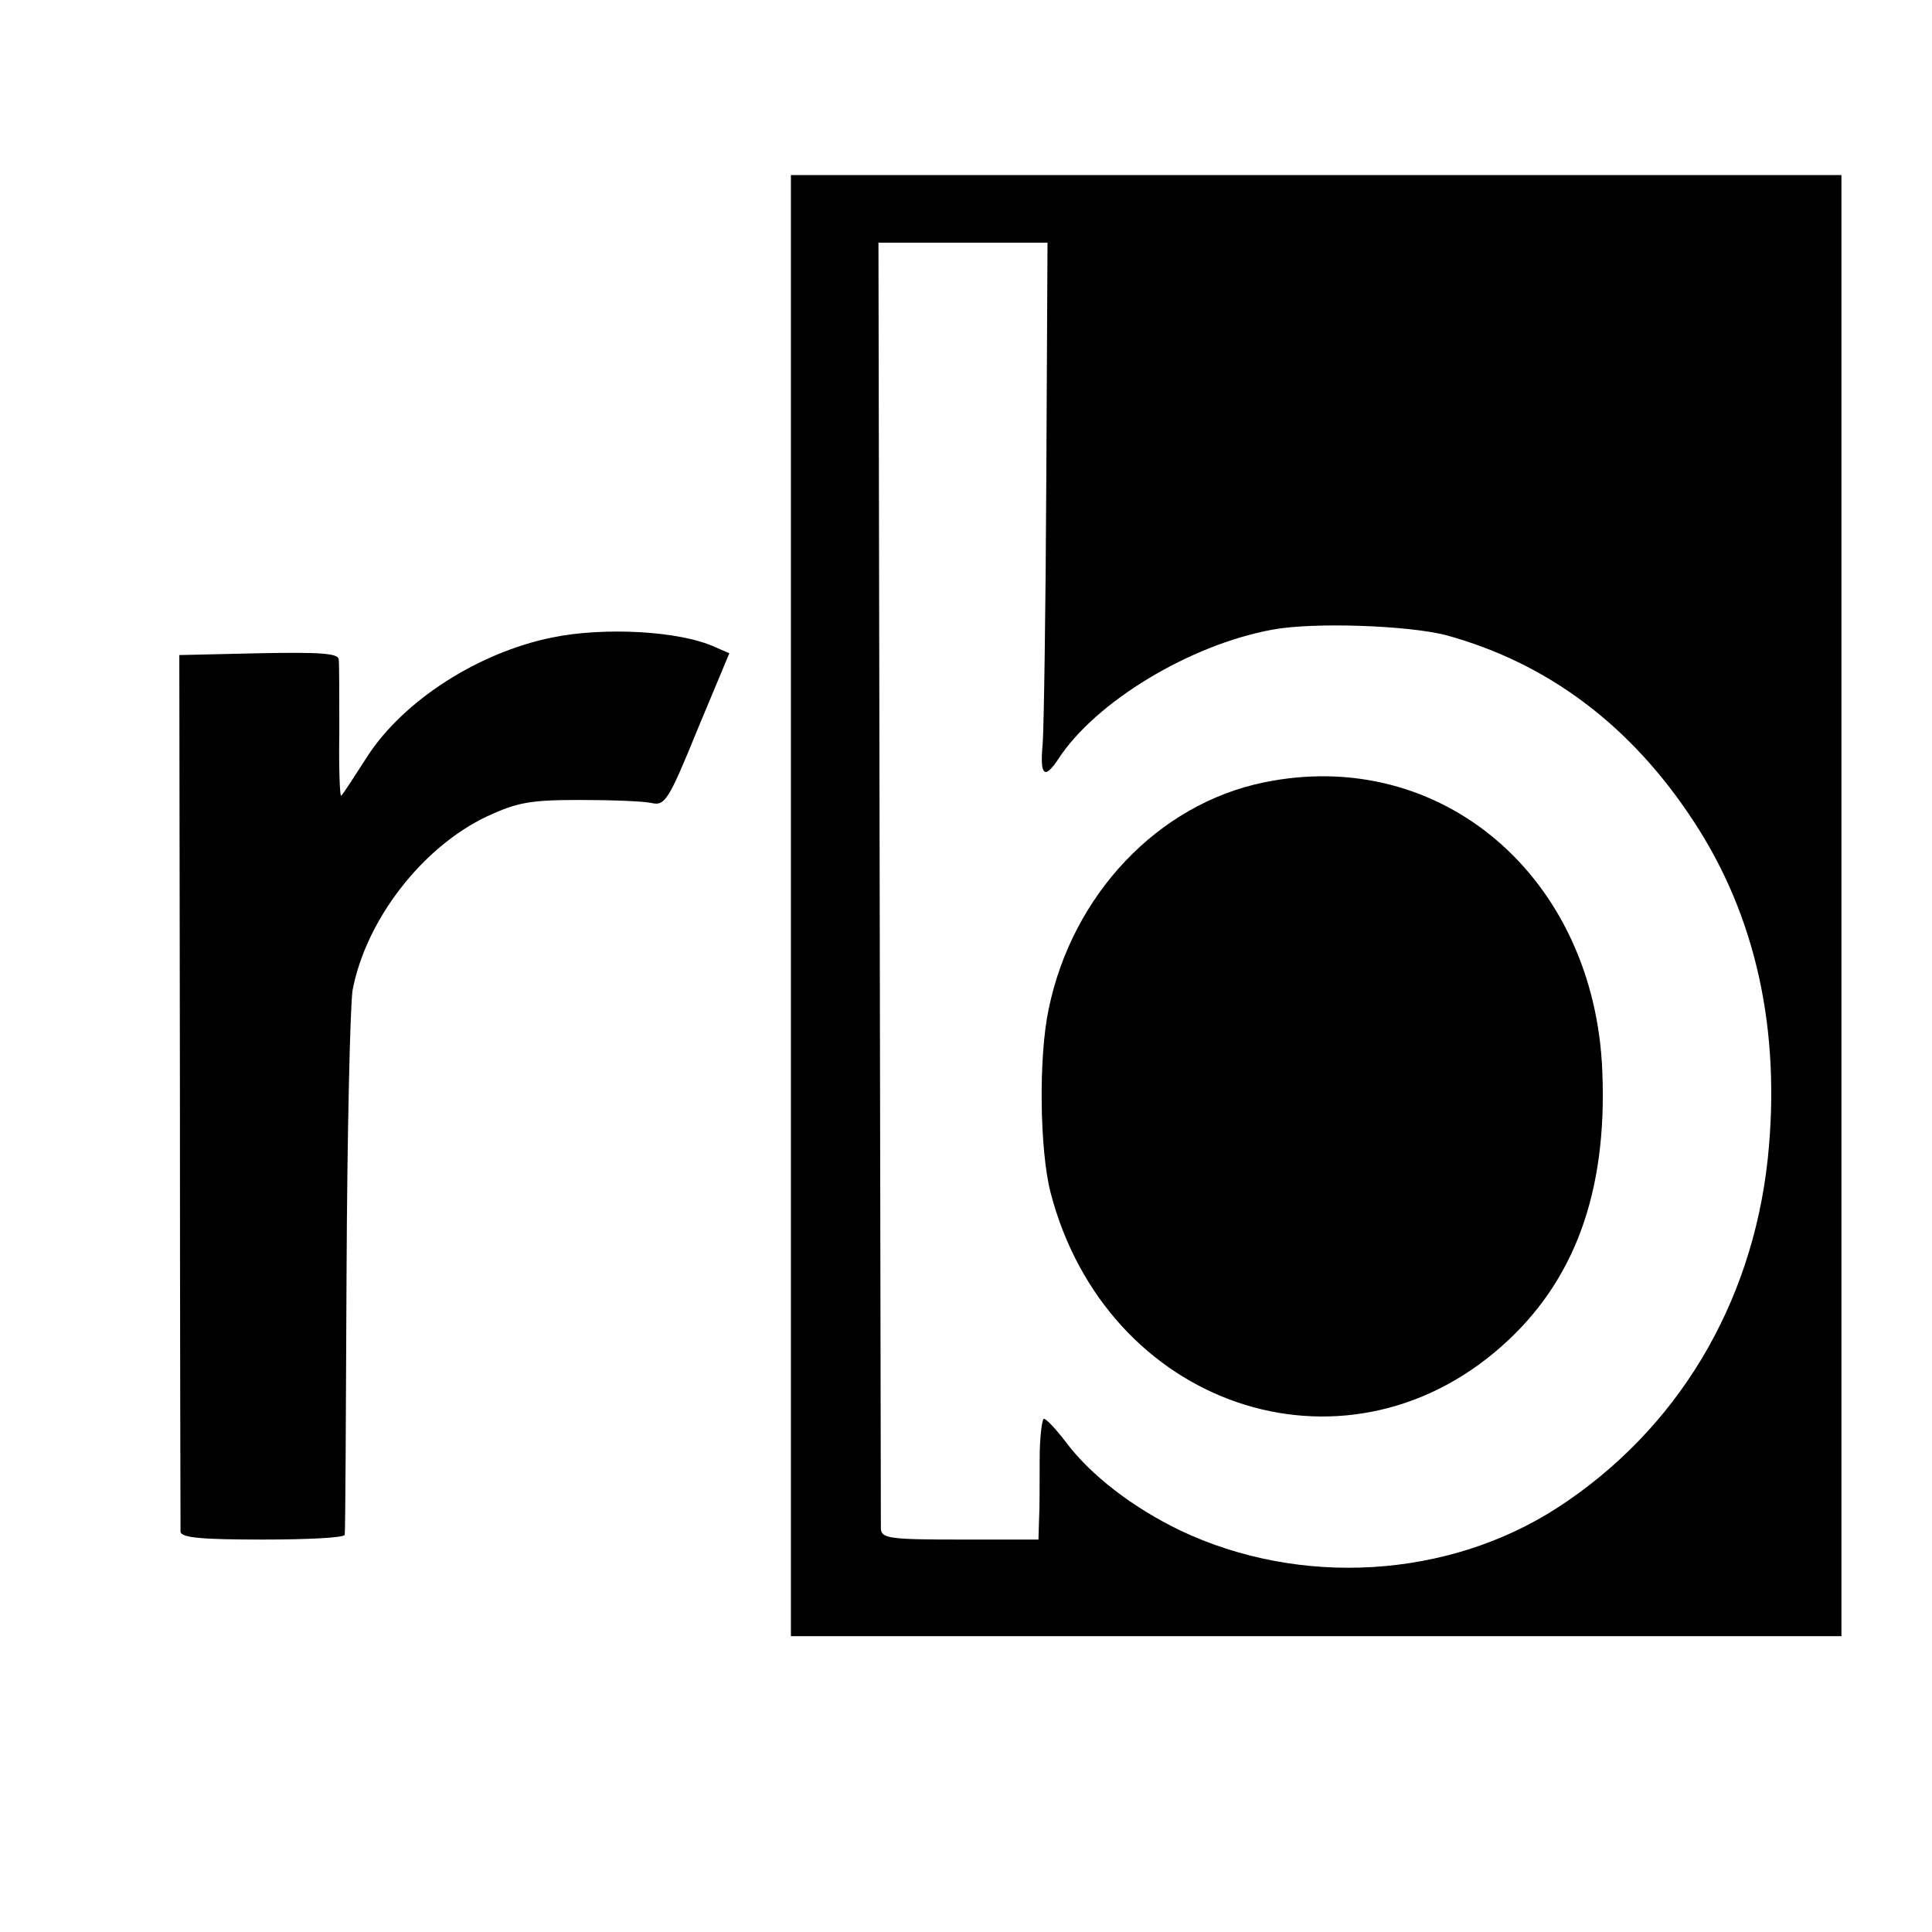
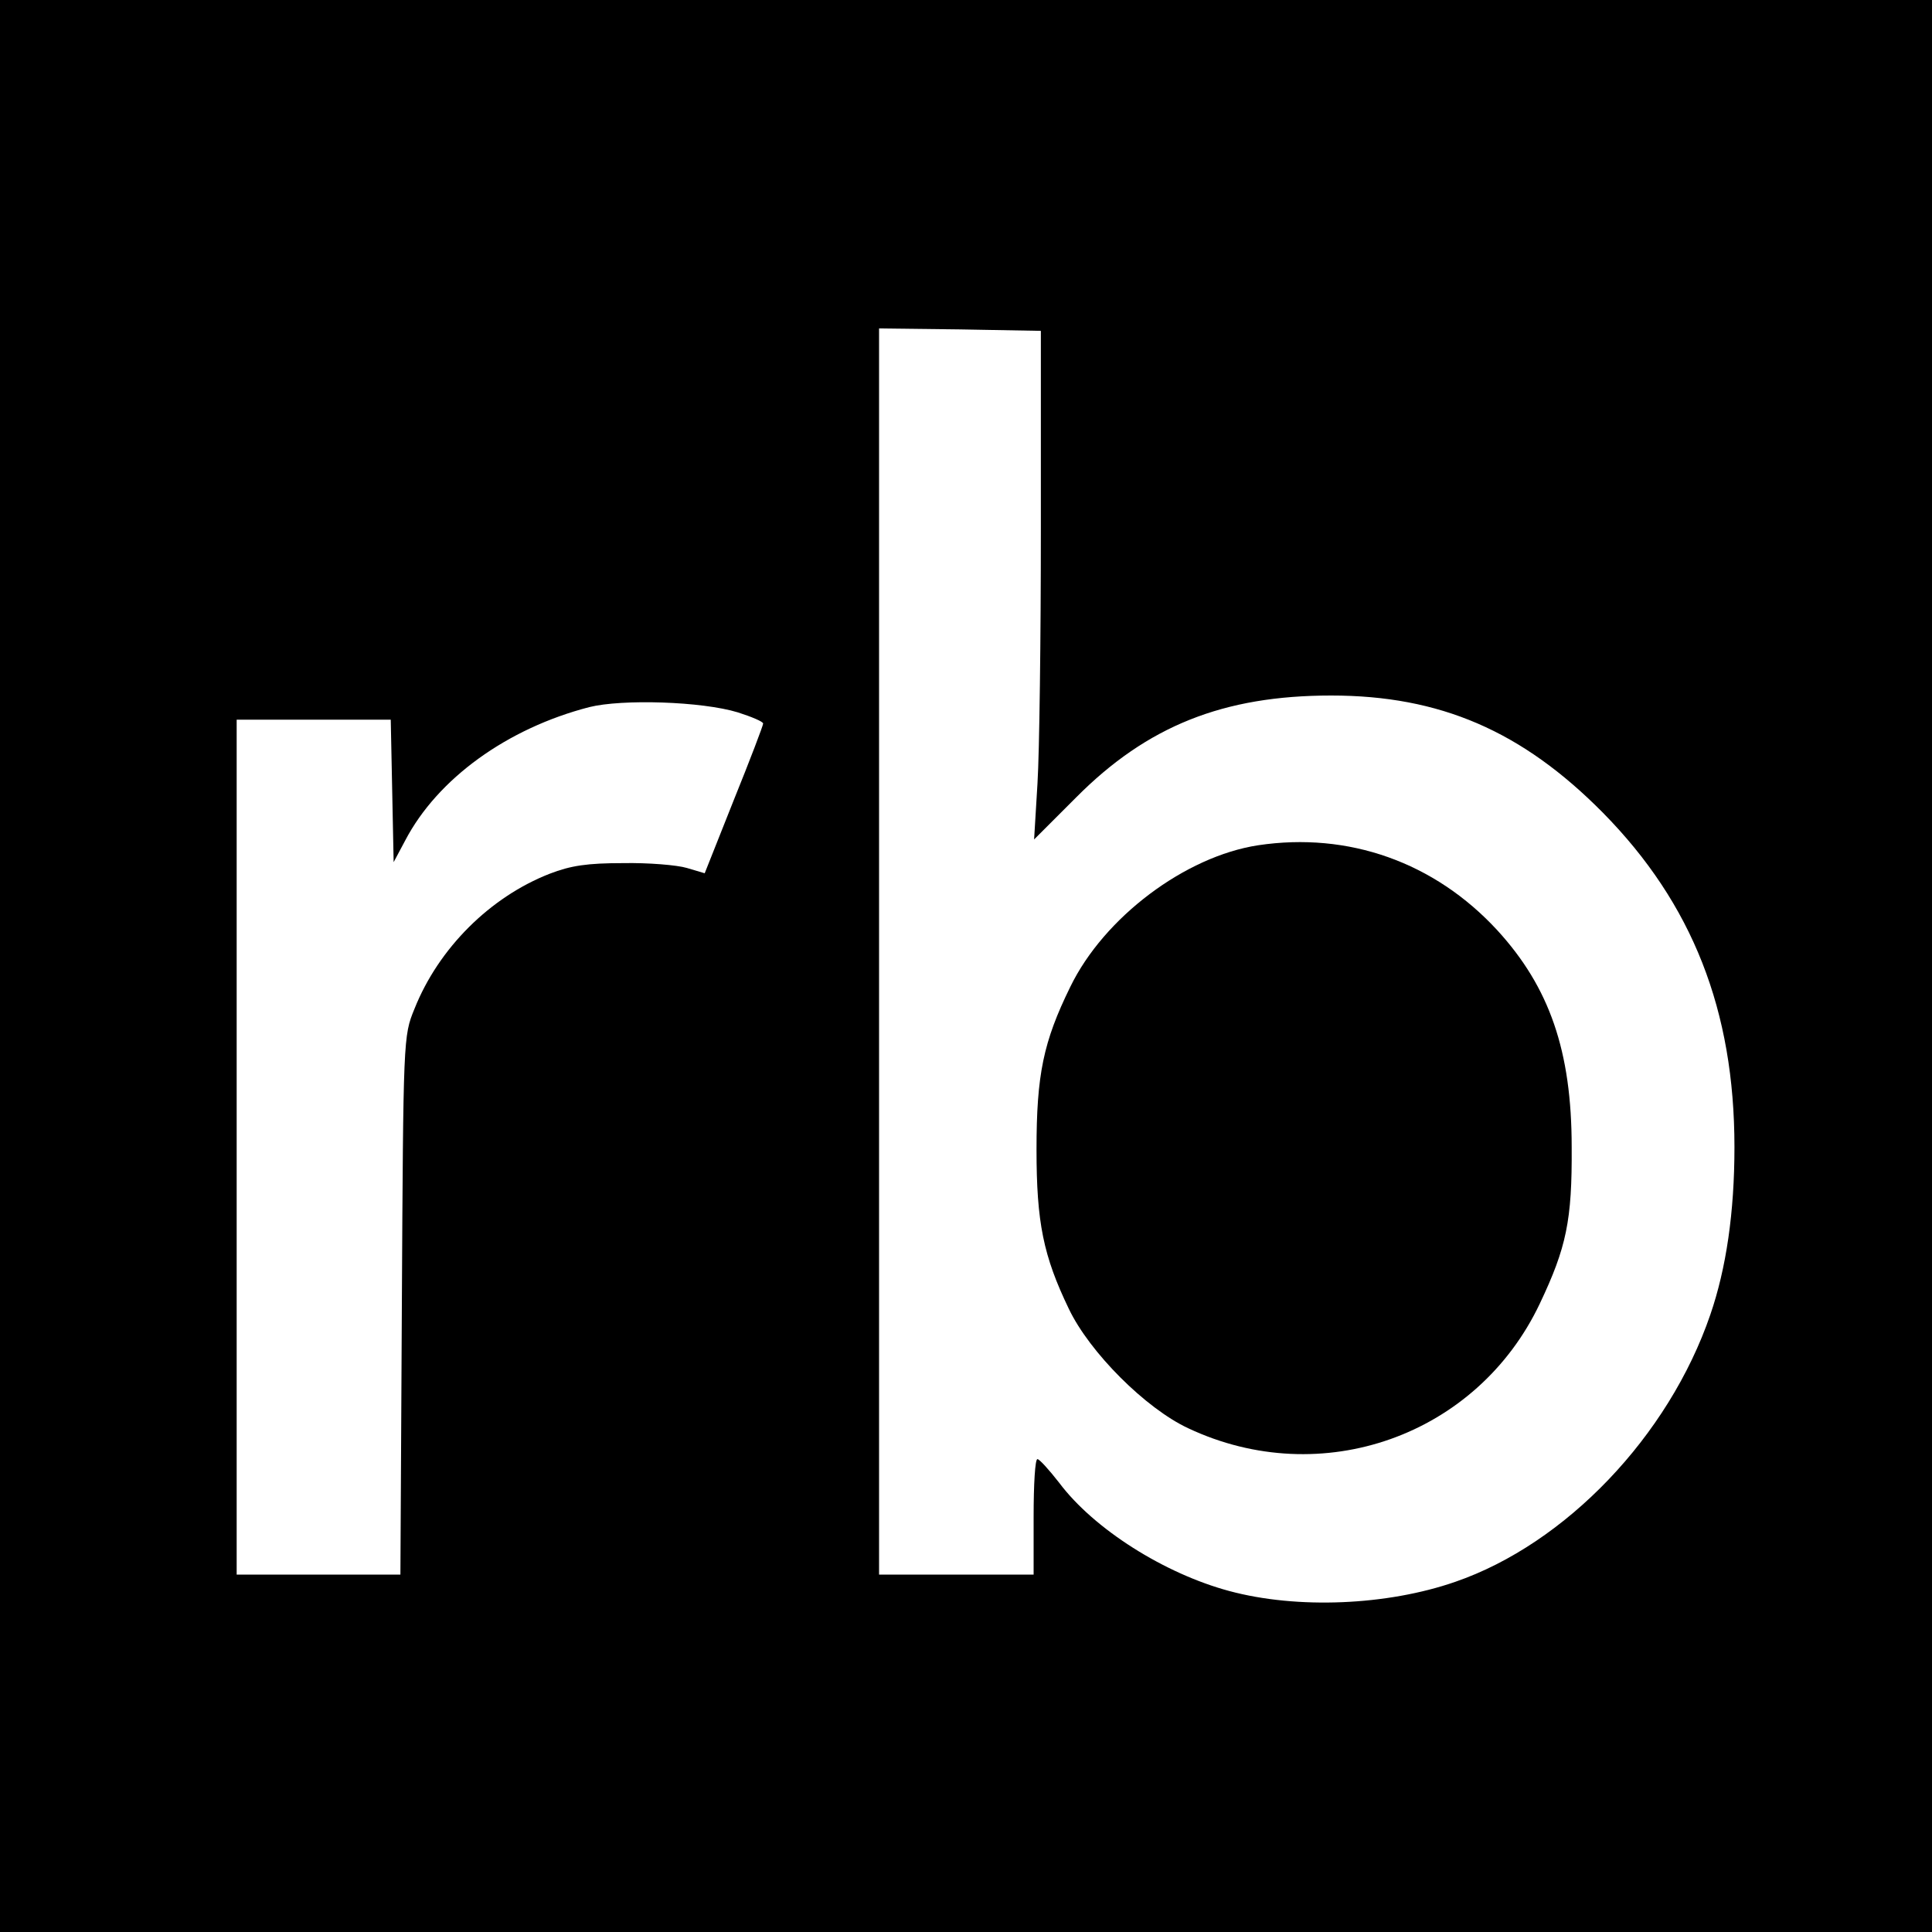
- <svg xmlns="http://www.w3.org/2000/svg" version="1.0" width="320pt" height="320pt" viewBox="0 0 320 320" preserveAspectRatio="xMidYMid meet">
-   <g transform="translate(0,320) scale(0.1,-0.1)" fill="#000000" stroke="none">
-     <path d="M1310 1700 l0 -1210 870 0 870 0 0 1210 0 1210 -870 0 -870 0 0 -1210z m423 706 c-1 -215 -4 -412 -6 -438 -5 -53 3 -60 26 -25 62 95 218 189 354 214 69 13 226 7 288 -9 168 -46 306 -149 410 -308 104 -158 145 -348 123 -559 -26 -243 -151 -450 -348 -578 -182 -118 -427 -132 -625 -38 -79 38 -149 92 -190 147 -16 21 -32 38 -36 38 -3 0 -7 -30 -7 -67 0 -38 0 -83 -1 -100 l-1 -33 -130 0 c-117 0 -130 2 -131 18 0 9 -1 492 -2 1074 l-2 1056 140 0 140 0 -2 -392z" />
-     <path d="M2093 1904 c-175 -36 -317 -186 -356 -375 -17 -79 -15 -234 3 -304 92 -354 484 -488 747 -255 121 107 175 255 167 454 -12 323 -267 541 -561 480z" />
-     <path d="M914 2144 c-122 -25 -245 -104 -305 -196 -22 -34 -41 -64 -44 -66 -2 -2 -4 45 -3 104 0 60 0 115 -1 122 -1 10 -31 12 -133 10 l-131 -3 1 -720 c0 -396 1 -726 1 -732 1 -10 35 -13 136 -13 74 0 136 3 136 8 1 4 2 198 3 432 1 234 6 445 10 470 22 116 115 237 223 288 50 23 71 27 153 27 52 0 106 -2 119 -5 22 -5 28 3 76 121 l53 127 -23 10 c-58 27 -184 34 -271 16z" />
+ <svg xmlns="http://www.w3.org/2000/svg" version="1.0" width="400pt" height="400pt" viewBox="0 0 400 400" preserveAspectRatio="xMidYMid meet">
+   <g transform="translate(0,400) scale(0.1,-0.1)" fill="#000000" stroke="none">
+     <path d="M0 2000 l0 -2000 2000 0 2000 0 0 2000 0 2000 -2000 0 -2000 0 0 -2000z m2155 905 c0 -225 -3 -462 -7 -527 l-7 -116 87 87 c147 148 305 211 528 211 225 0 395 -73 563 -243 185 -188 272 -409 272 -692 0 -135 -17 -251 -50 -347 -86 -251 -299 -474 -528 -553 -141 -49 -327 -57 -468 -19 -134 36 -280 128 -352 224 -21 27 -41 49 -45 49 -5 1 -8 -53 -8 -119 l0 -120 -160 0 -160 0 0 1290 0 1290 168 -2 167 -3 0 -410z m-627 -380 c28 -9 52 -19 52 -23 0 -4 -27 -75 -61 -159 l-60 -151 -37 11 c-20 6 -80 11 -132 10 -74 0 -108 -5 -152 -22 -123 -48 -230 -154 -280 -280 -23 -56 -23 -60 -26 -613 l-3 -558 -169 0 -170 0 0 885 0 885 160 0 159 0 3 -147 3 -148 24 45 c67 128 211 232 381 276 68 17 233 12 308 -11z" />
+     <path d="M2605 2250 c-151 -23 -319 -149 -389 -293 -56 -114 -70 -182 -70 -337 0 -151 14 -220 67 -330 43 -90 159 -206 247 -247 276 -130 598 -16 728 258 55 116 67 172 66 324 0 199 -46 331 -154 449 -130 141 -308 204 -495 176z" />
  </g>
</svg>
